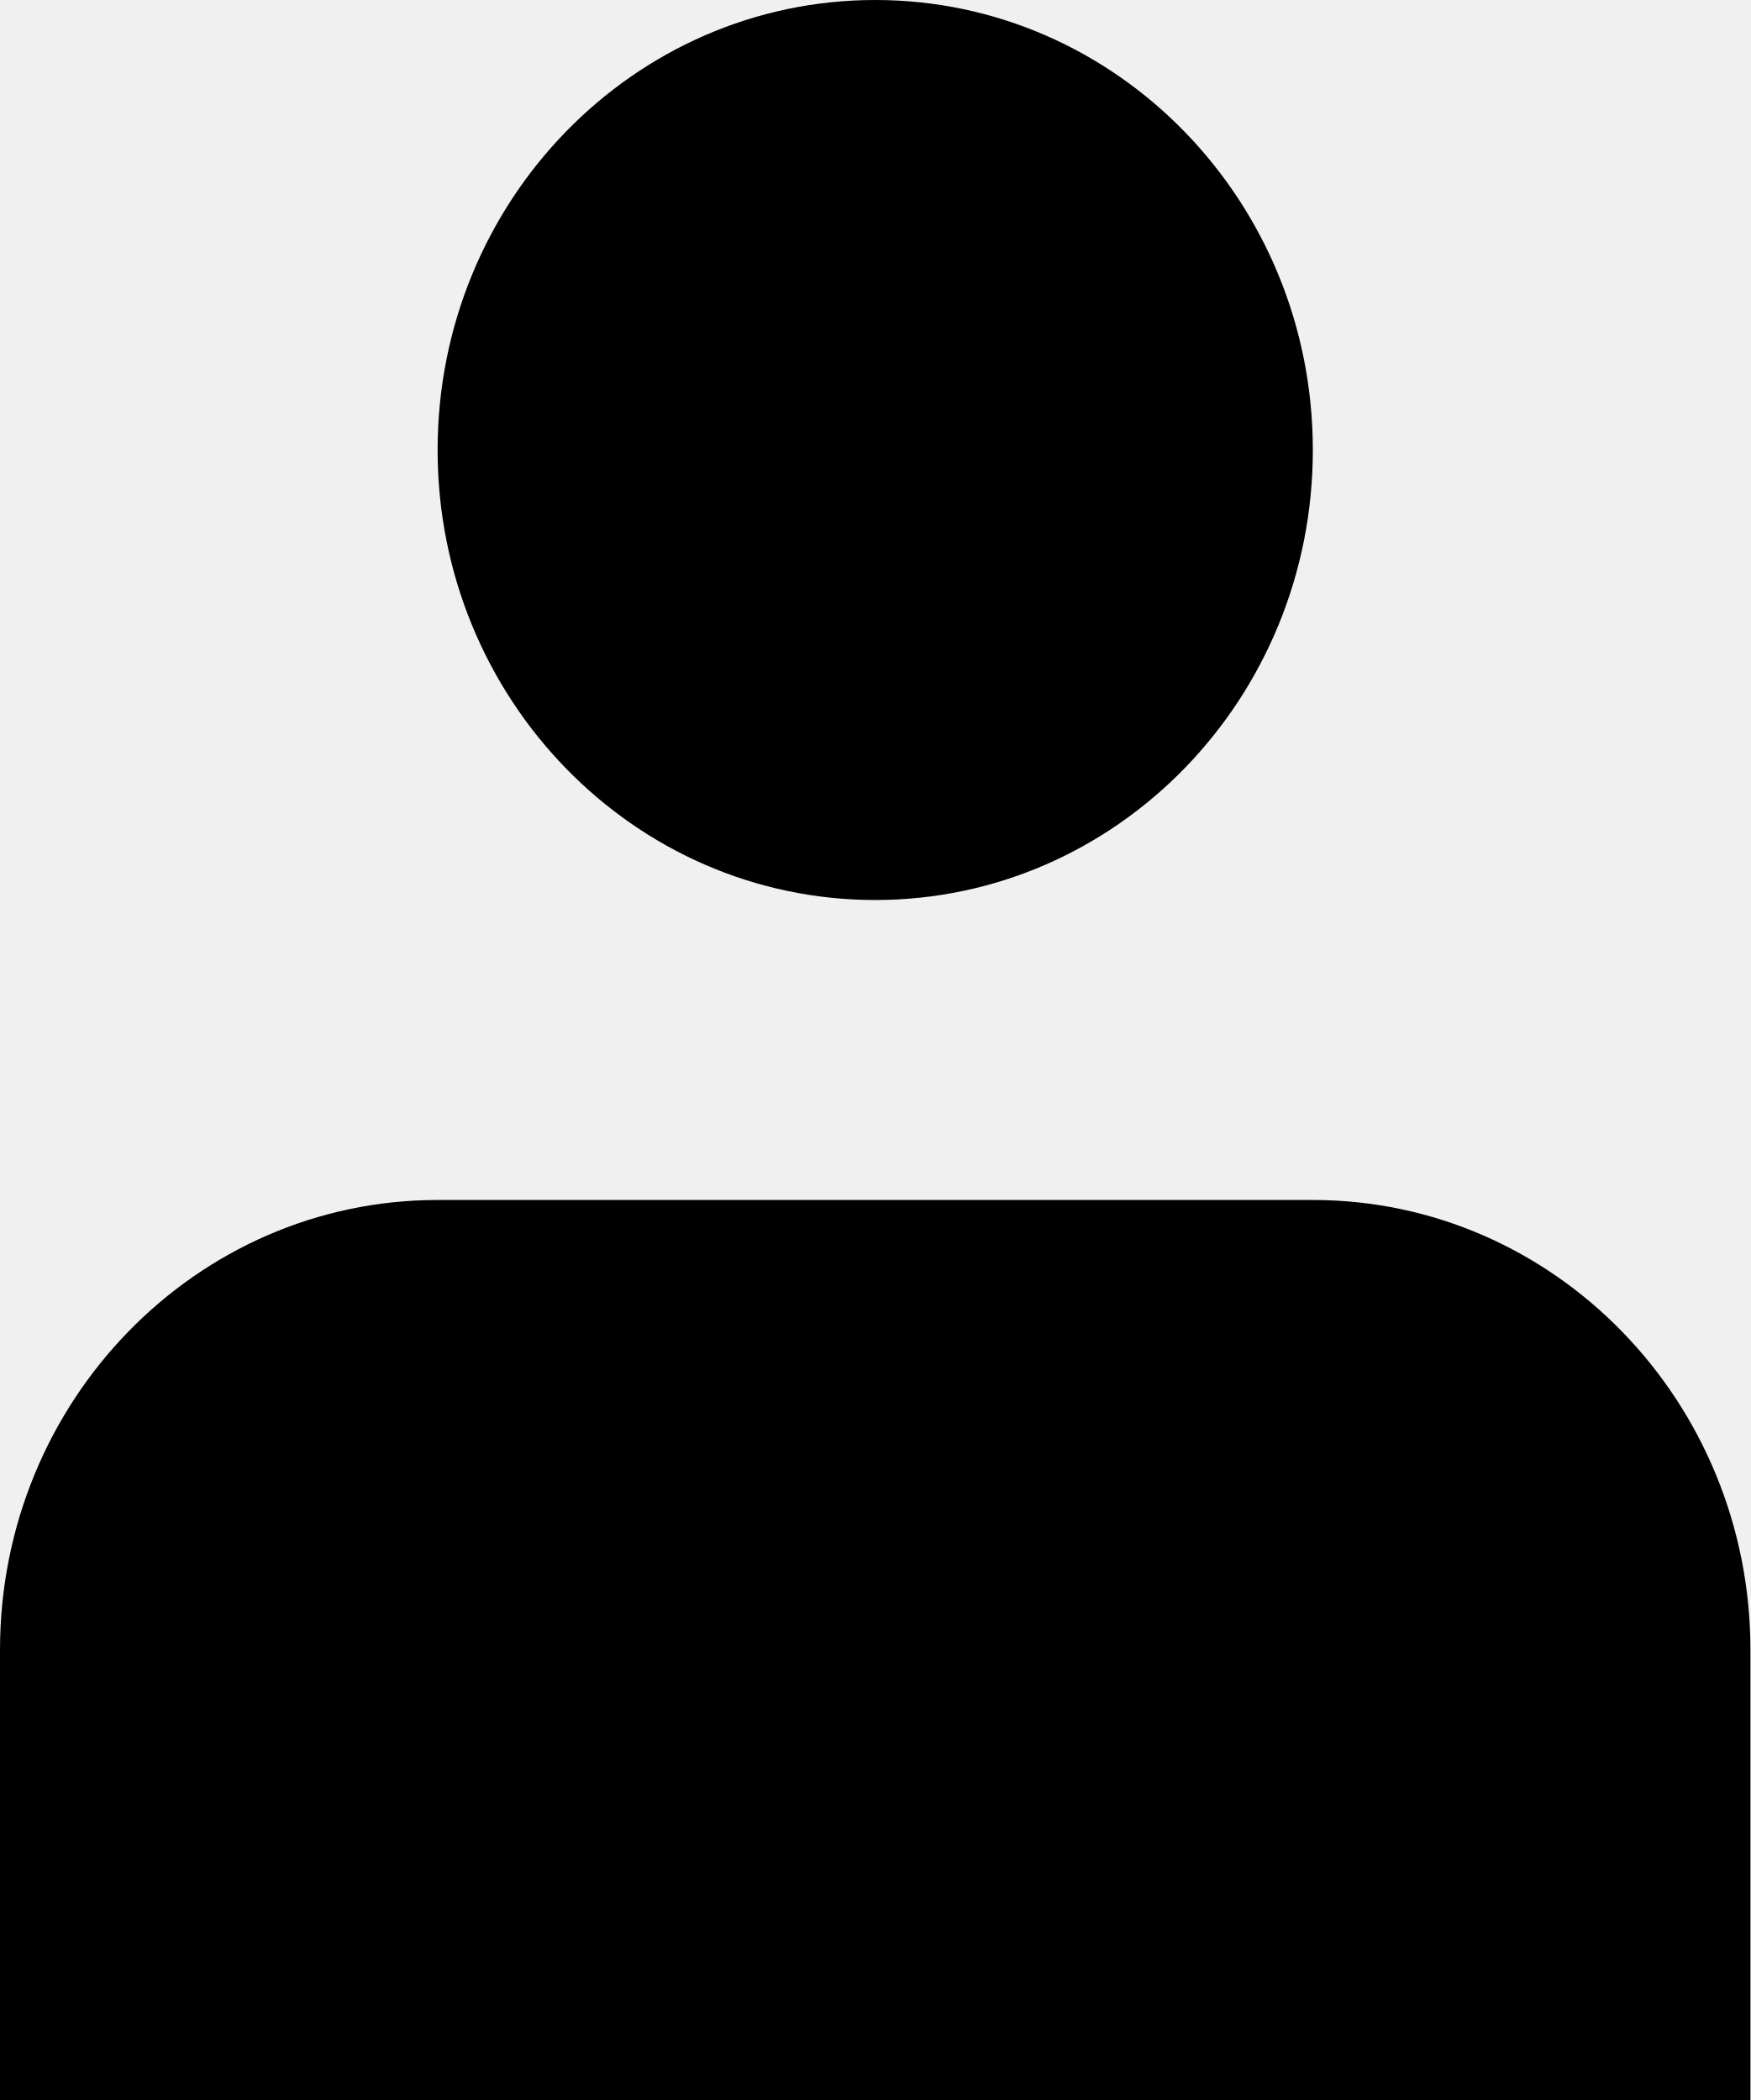
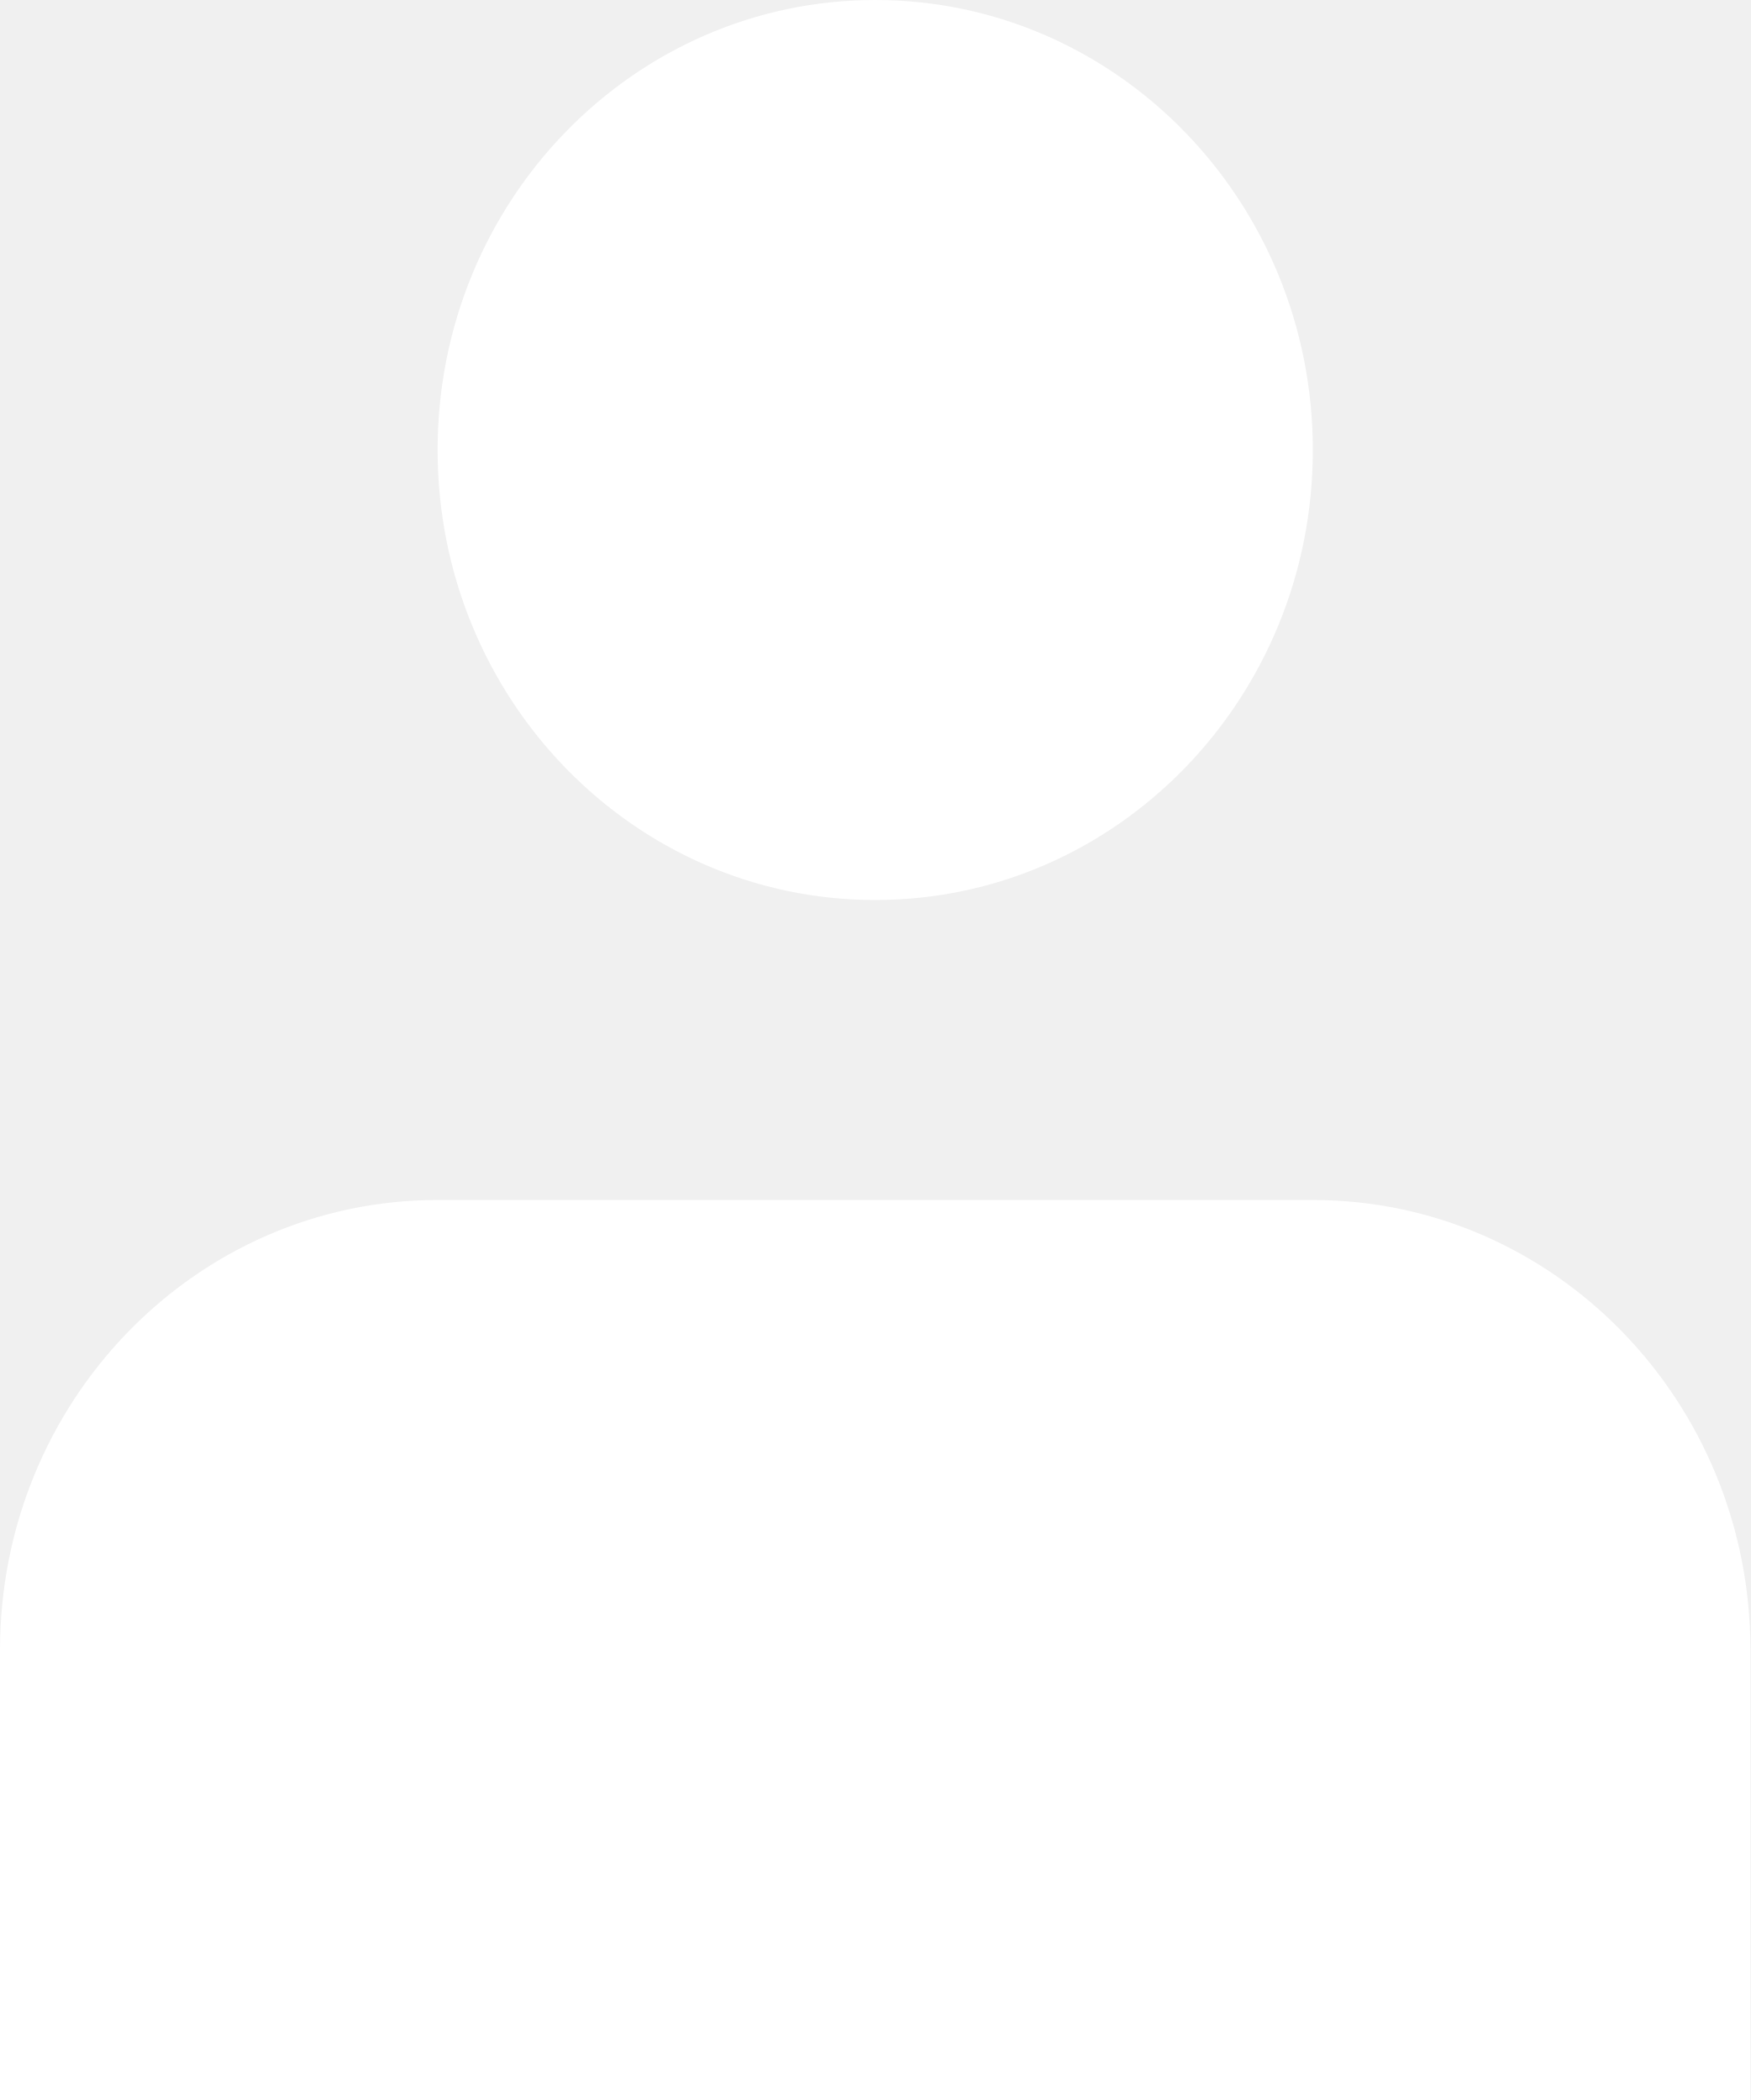
<svg xmlns="http://www.w3.org/2000/svg" width="55" height="66" viewBox="0 0 55 66" fill="none">
-   <path d="M27.5 28.286C35.094 28.286 41.25 21.954 41.25 14.143C41.25 6.332 35.094 0 27.5 0C19.906 0 13.75 6.332 13.75 14.143C13.75 21.954 19.906 28.286 27.5 28.286Z" fill="black" />
-   <path d="M55 51.857C55 44.046 48.844 37.714 41.25 37.714H13.75C6.156 37.714 0 44.046 0 51.857V66H55V51.857Z" fill="black" />
+   <path d="M27.5 28.286C35.094 28.286 41.25 21.954 41.25 14.143C41.25 6.332 35.094 0 27.5 0C19.906 0 13.75 6.332 13.75 14.143C13.75 21.954 19.906 28.286 27.5 28.286Z" fill="white" />
+   <path d="M55 51.857C55 44.046 48.844 37.714 41.25 37.714H13.75C6.156 37.714 0 44.046 0 51.857V66H55V51.857Z" fill="white" />
</svg>
